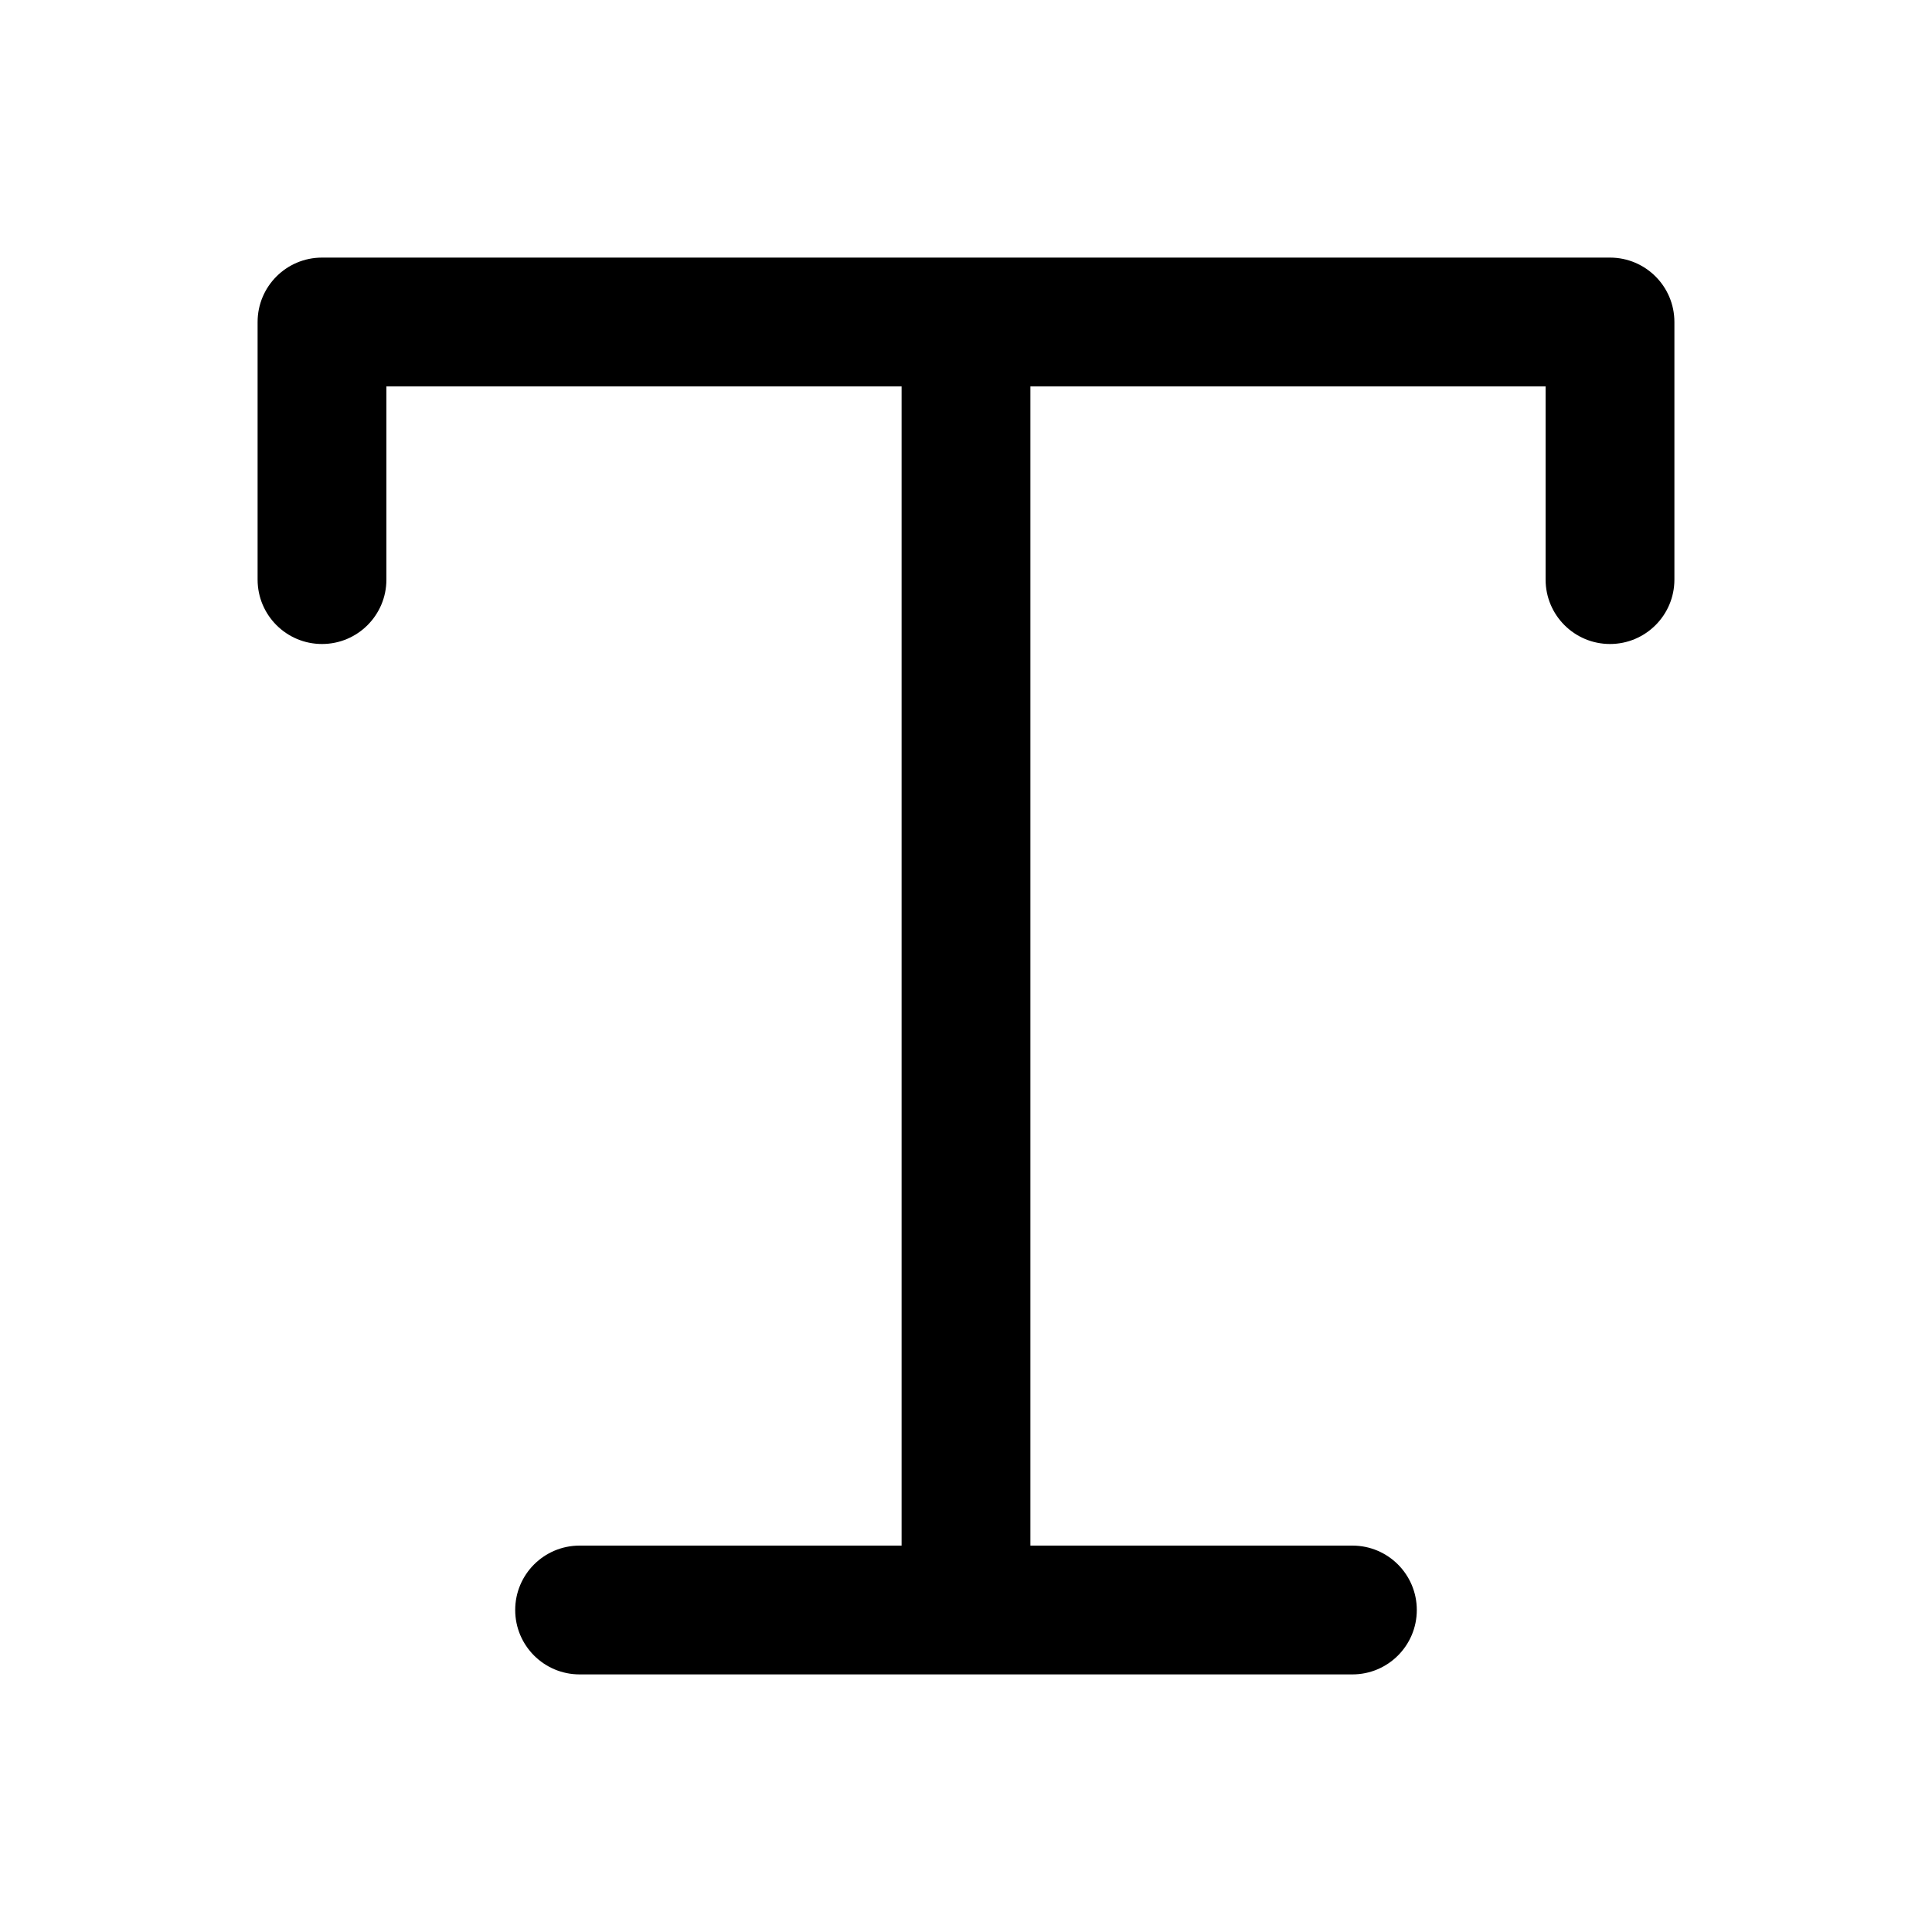
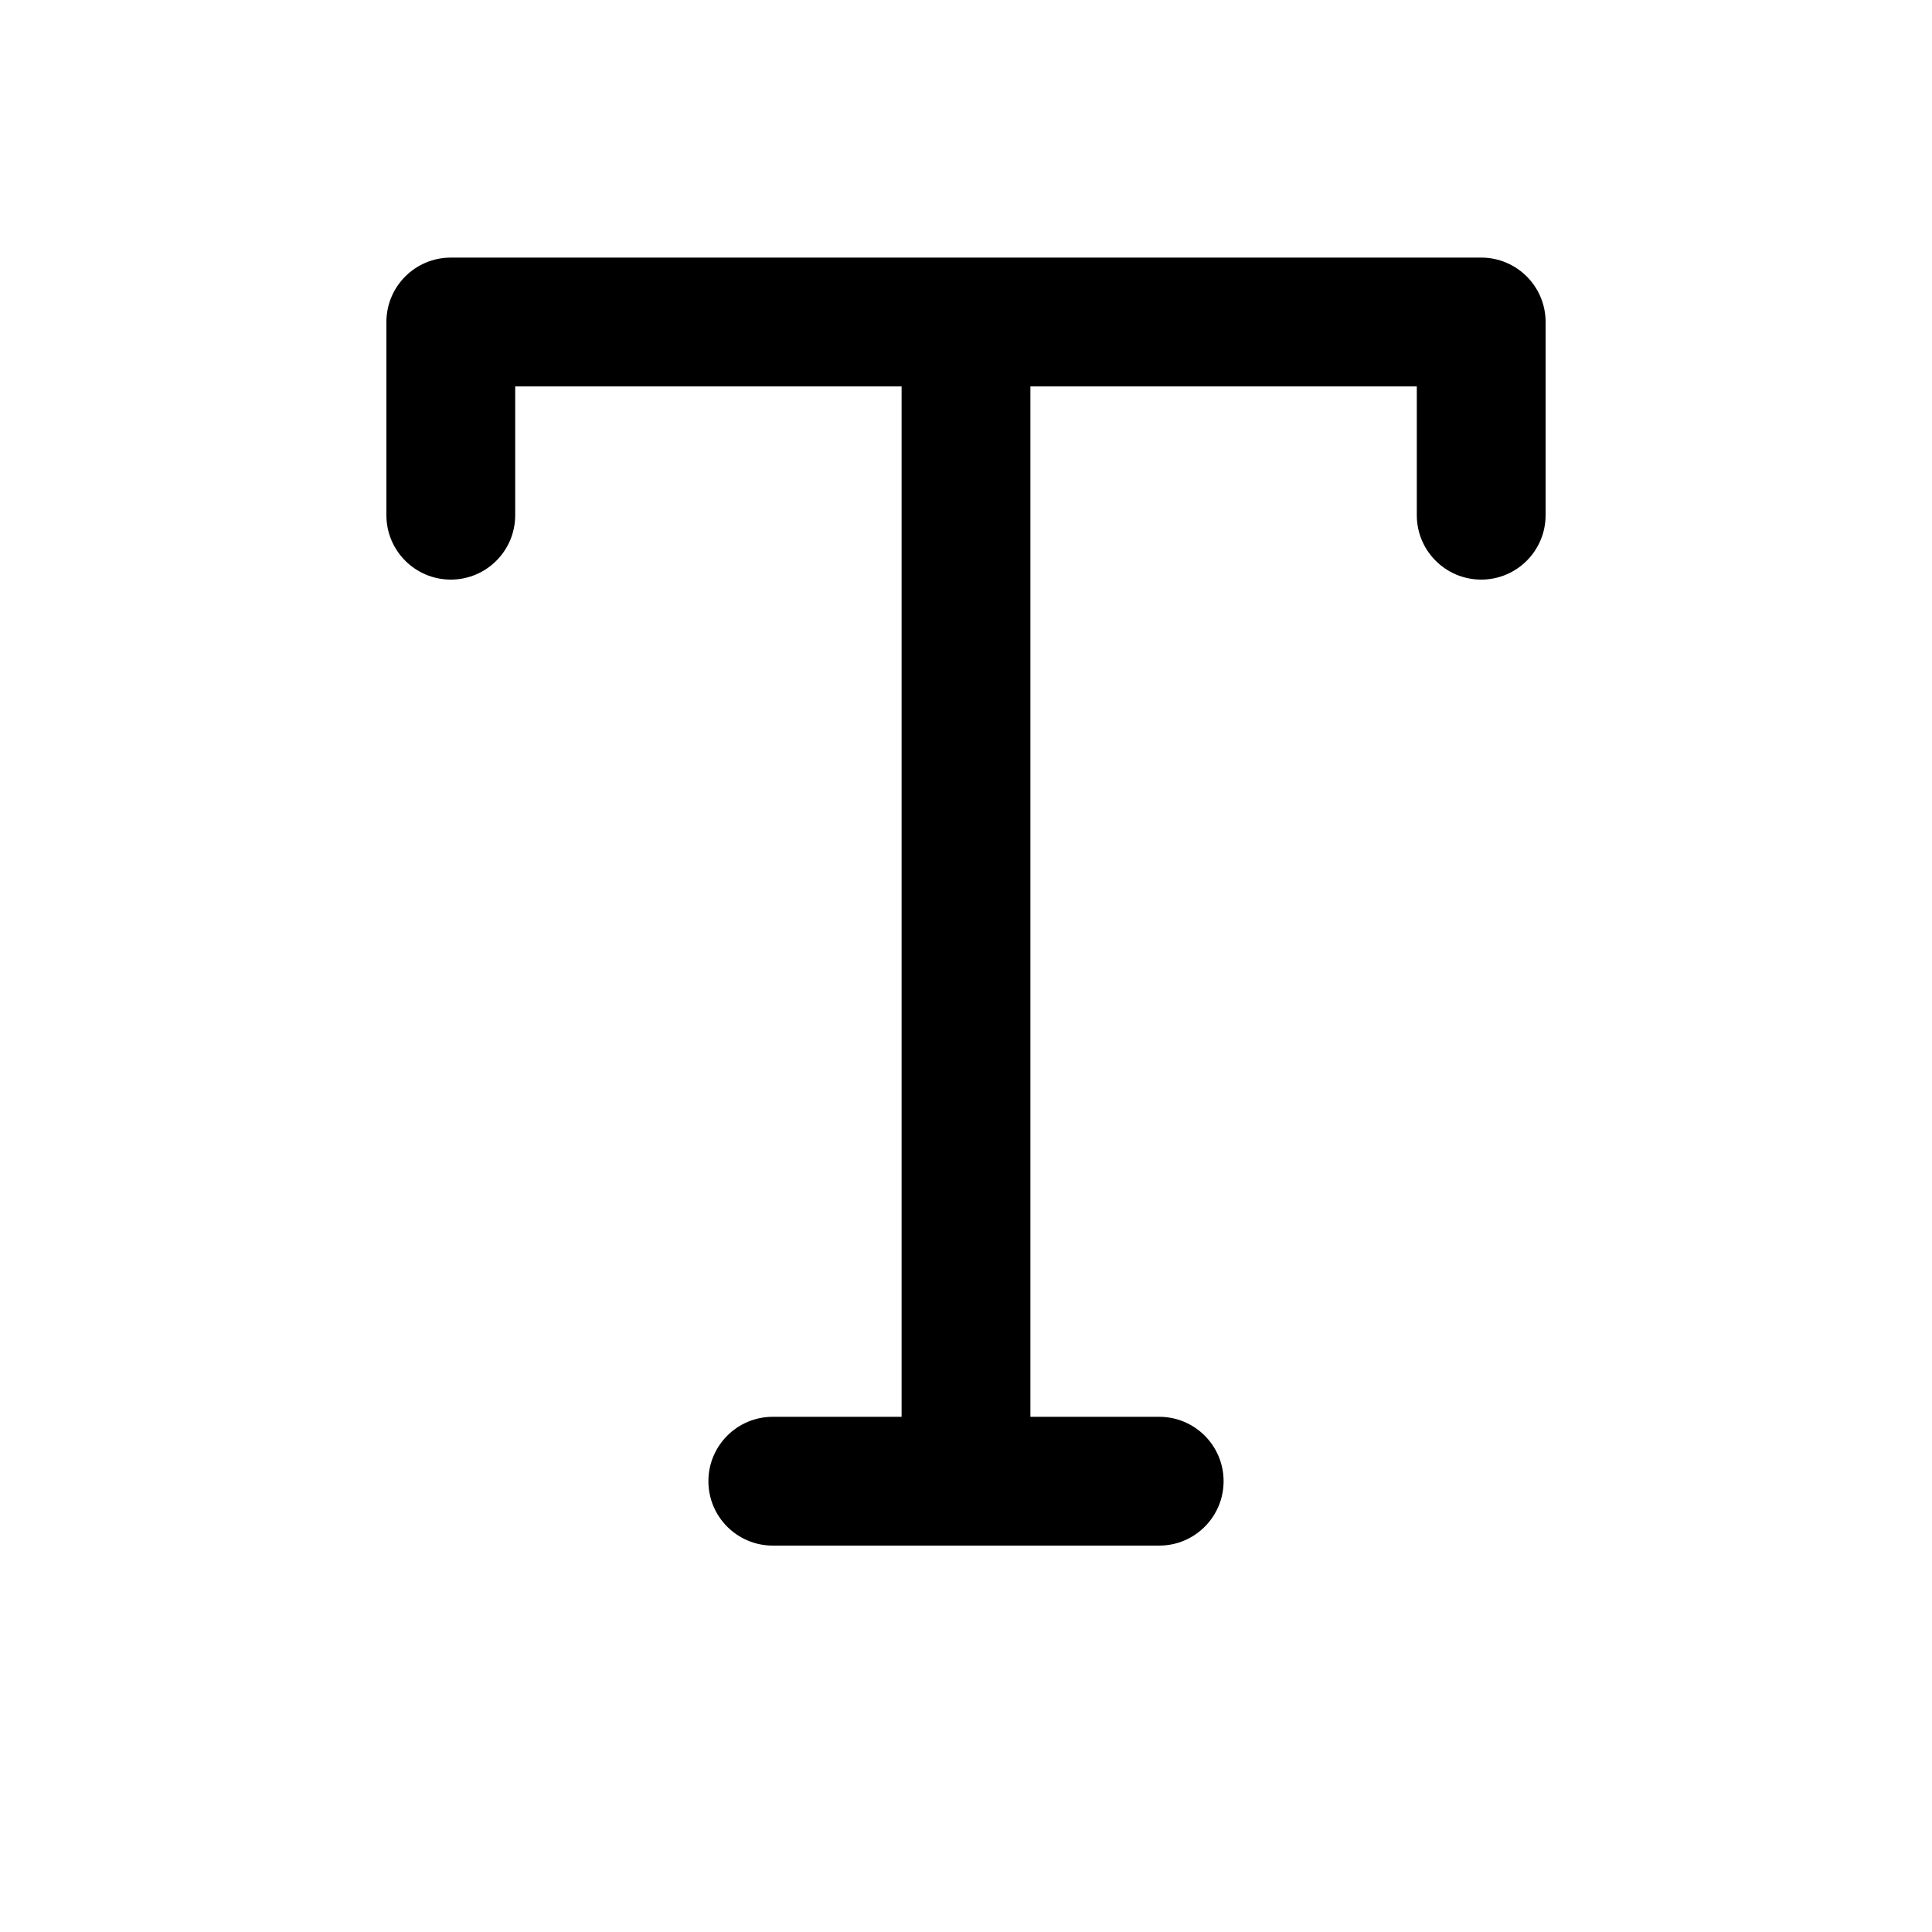
<svg xmlns="http://www.w3.org/2000/svg" width="15" height="15" fill="none">
-   <path fill-rule="evenodd" clip-rule="evenodd" d="M2 2.5a.5.5 0 01.5-.5h10a.5.5 0 01.5.5v2a.5.5 0 01-1 0V3H8v9h2.5a.5.5 0 010 1h-6a.5.5 0 010-1H7V3H3v1.5a.5.5 0 01-1 0v-2z" fill="currentColor" />
+   <path fill-rule="evenodd" clip-rule="evenodd" d="M3.5 2a.5.5 0 00-.5.5V4a.5.5 0 001 0V3h3v8H6a.5.5 0 000 1h3a.5.5 0 000-1H8V3h3v1a.5.5 0 001 0V2.5a.5.5 0 00-.5-.5h-8z" fill="currentColor" />
</svg>
